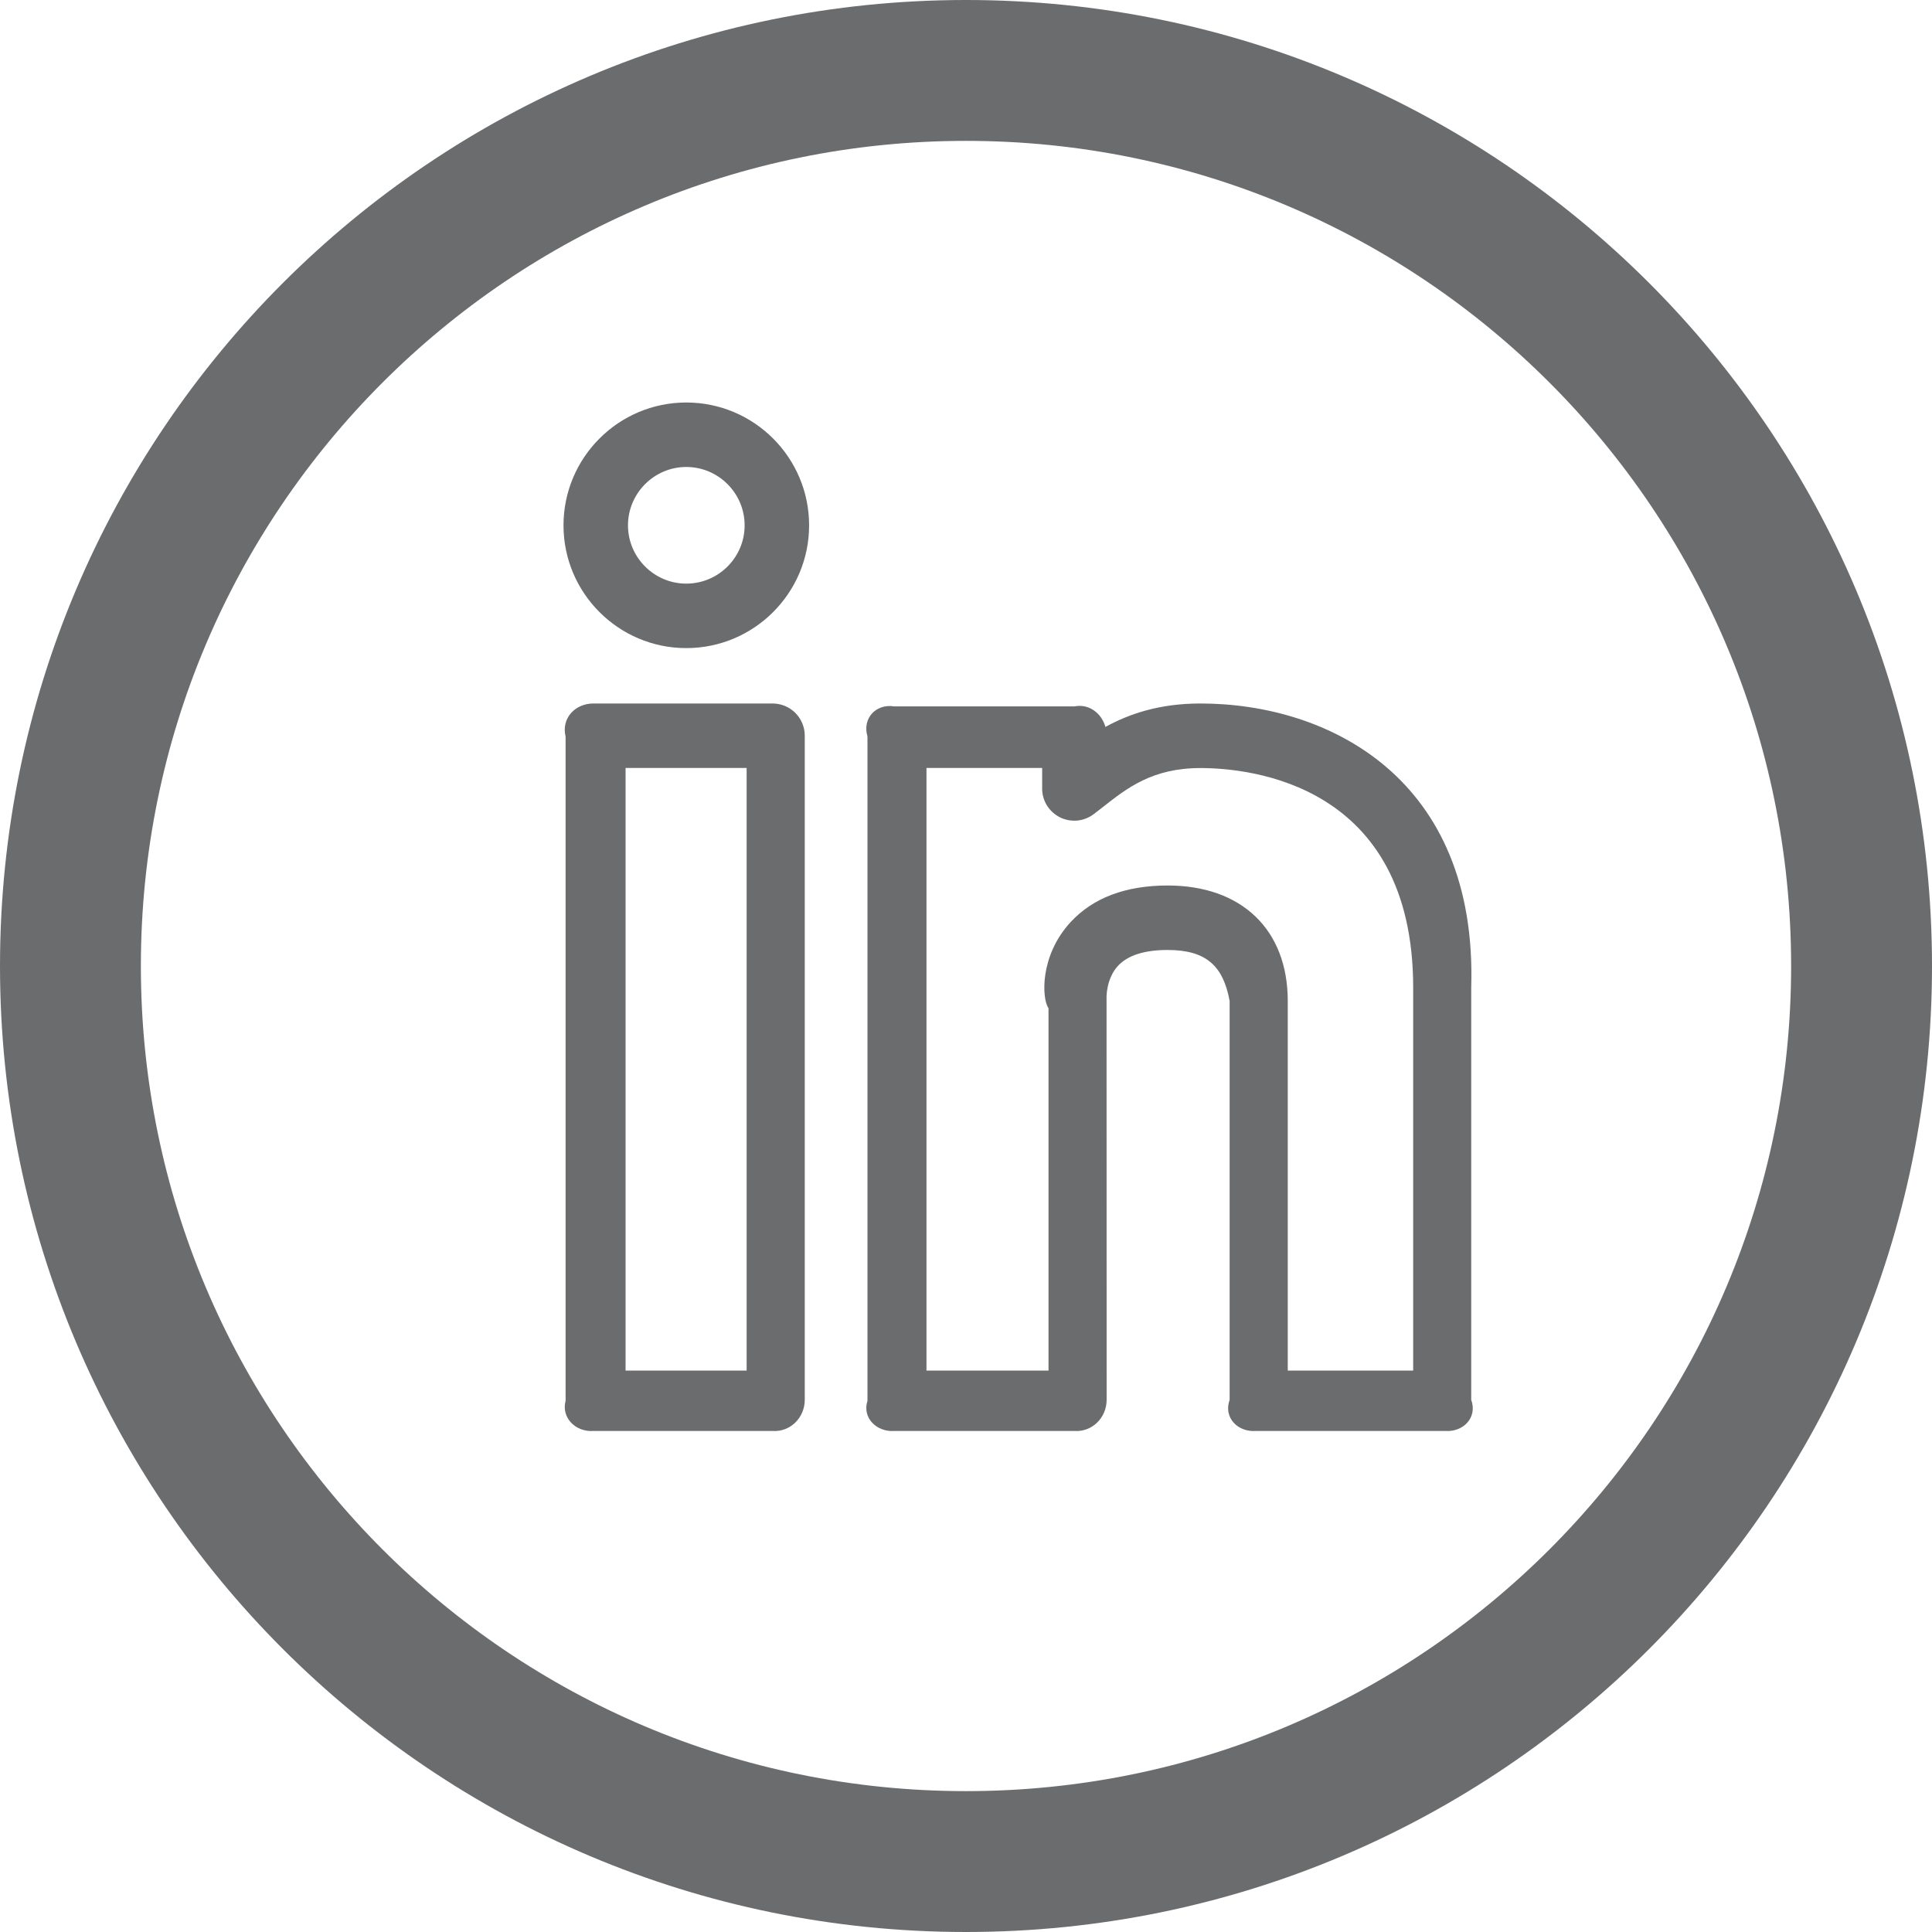
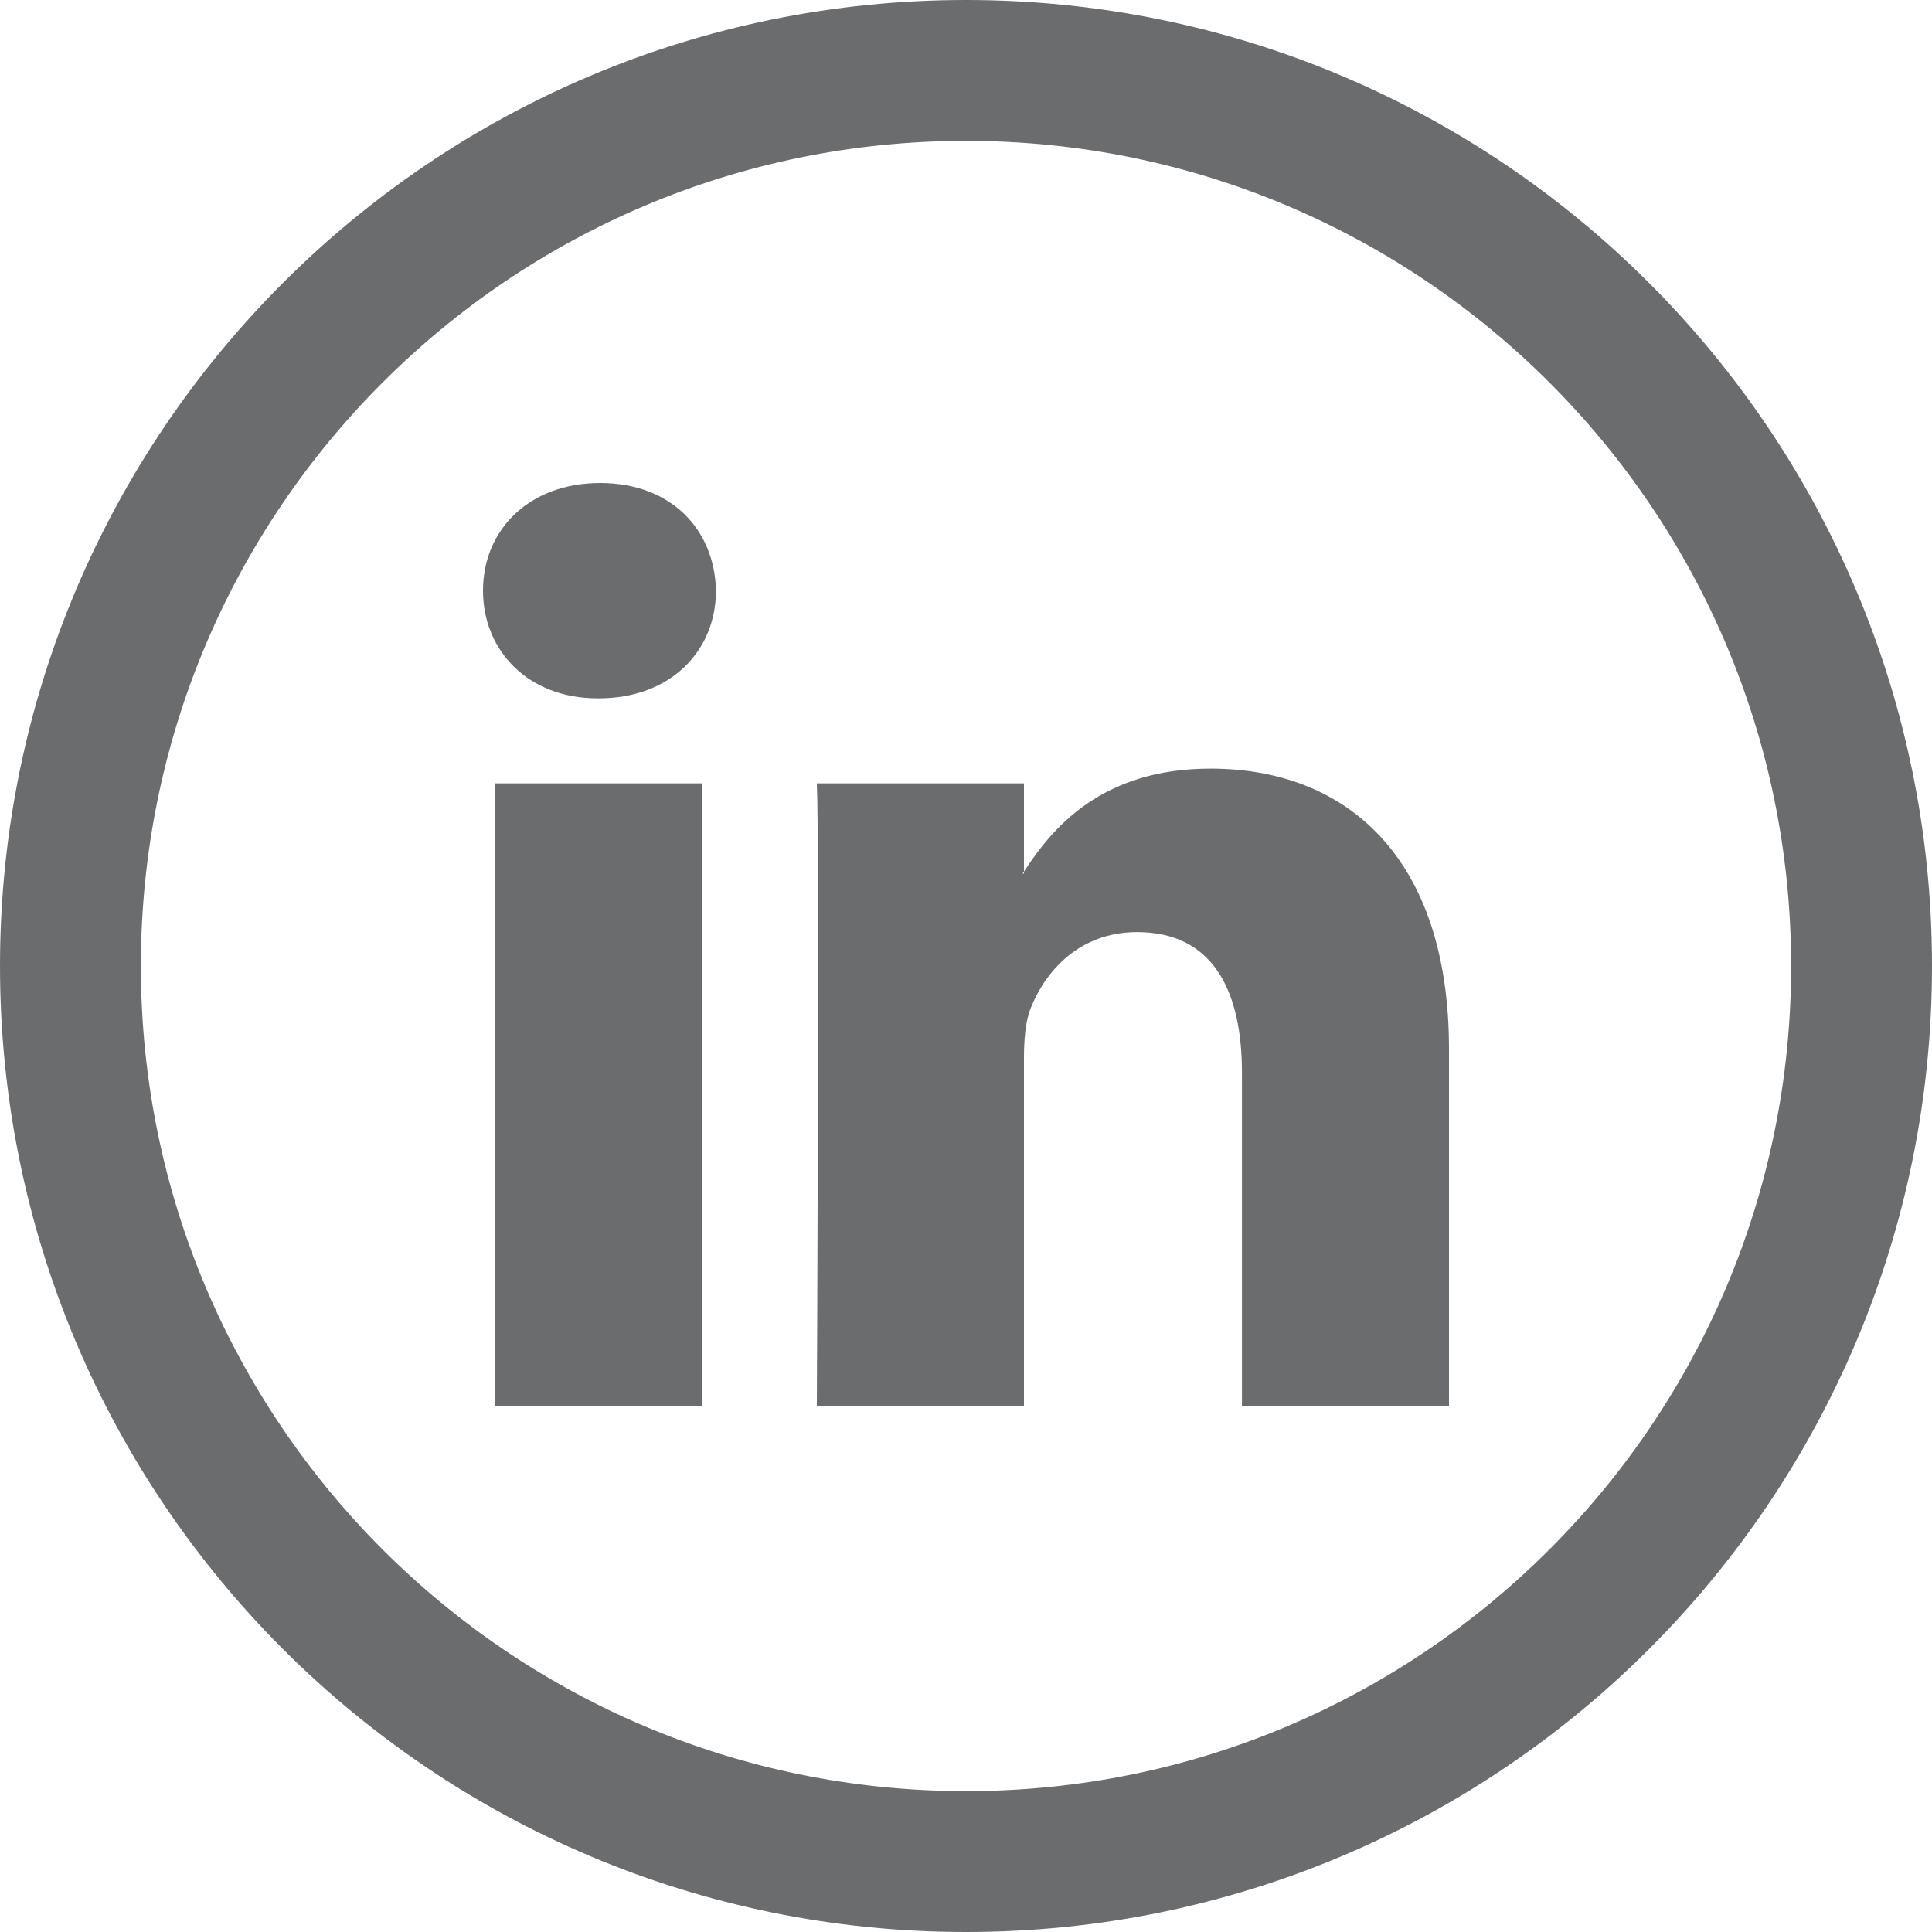
<svg xmlns="http://www.w3.org/2000/svg" width="24" height="24" viewBox="0 0 24 24" fill="none">
  <circle cx="12" cy="12" r="11.125" stroke="#6A6C6E" stroke-width="1.75" />
-   <path d="M14.912 8.739C14.403 8.739 14.027 8.868 13.732 9.03C13.685 8.862 13.53 8.739 13.347 8.775H11.108C10.887 8.739 10.708 8.918 10.776 9.15V17.401C10.708 17.61 10.887 17.791 11.108 17.776H13.347C13.568 17.791 13.747 17.61 13.747 17.389L13.746 12.403C13.745 12.401 13.737 12.162 13.888 11.998C14.009 11.868 14.216 11.801 14.504 11.801C14.982 11.801 15.195 11.997 15.275 12.435V17.389C15.196 17.61 15.375 17.791 15.597 17.776H17.955C18.177 17.791 18.356 17.61 18.276 17.389V12.268C18.355 9.664 16.5 8.739 14.912 8.739V8.739ZM17.554 17.026H15.997V12.435C15.997 11.549 15.425 11 14.505 11C13.984 11 13.579 11.153 13.3 11.454C12.912 11.874 12.942 12.407 13.025 12.525V17.026H11.509V9.54H12.946V9.793C12.945 9.868 12.966 9.941 13.005 10.005C13.045 10.069 13.101 10.12 13.169 10.154C13.236 10.187 13.312 10.2 13.386 10.193C13.461 10.185 13.532 10.156 13.591 10.11L13.696 10.029C14 9.79 14.314 9.541 14.912 9.541C15.532 9.541 17.555 9.739 17.555 12.269V17.026H17.554ZM8.525 5C7.684 5 7 5.684 7 6.526C7 7.367 7.684 8.051 8.525 8.051C9.367 8.051 10.051 7.367 10.051 6.526C10.051 5.684 9.367 5 8.525 5ZM8.525 7.25C8.127 7.25 7.801 6.925 7.801 6.526C7.801 6.127 8.127 5.801 8.525 5.801C8.925 5.801 9.25 6.127 9.25 6.526C9.25 6.925 8.925 7.25 8.525 7.25ZM9.597 8.739H7.37C7.149 8.739 6.97 8.918 7.026 9.15V17.401C6.97 17.61 7.149 17.791 7.37 17.776H9.597C9.818 17.791 9.997 17.61 9.997 17.389V9.139C9.997 9.033 9.955 8.931 9.88 8.856C9.805 8.781 9.703 8.739 9.597 8.739ZM9.275 17.026H7.771V9.54H9.275V17.026Z" fill="#6A6C6E" />
+   <path d="M18 13.031V17.467H15.428V13.327C15.428 12.288 15.056 11.579 14.125 11.579C13.415 11.579 12.991 12.056 12.805 12.52C12.738 12.685 12.72 12.916 12.72 13.146V17.467H10.147C10.147 17.467 10.182 10.457 10.147 9.731H12.72V10.826L12.703 10.852H12.72V10.828C13.062 10.3 13.672 9.548 15.038 9.548C16.73 9.548 18 10.655 18 13.031V13.031ZM7.456 6C6.576 6 6 6.578 6 7.337C6 8.081 6.559 8.675 7.422 8.675H7.439C8.336 8.675 8.894 8.08 8.894 7.337C8.878 6.578 8.336 6 7.456 6V6ZM6.152 17.467H8.725V9.731H6.152V17.467V17.467Z" fill="#6A6C6E" />
</svg>
